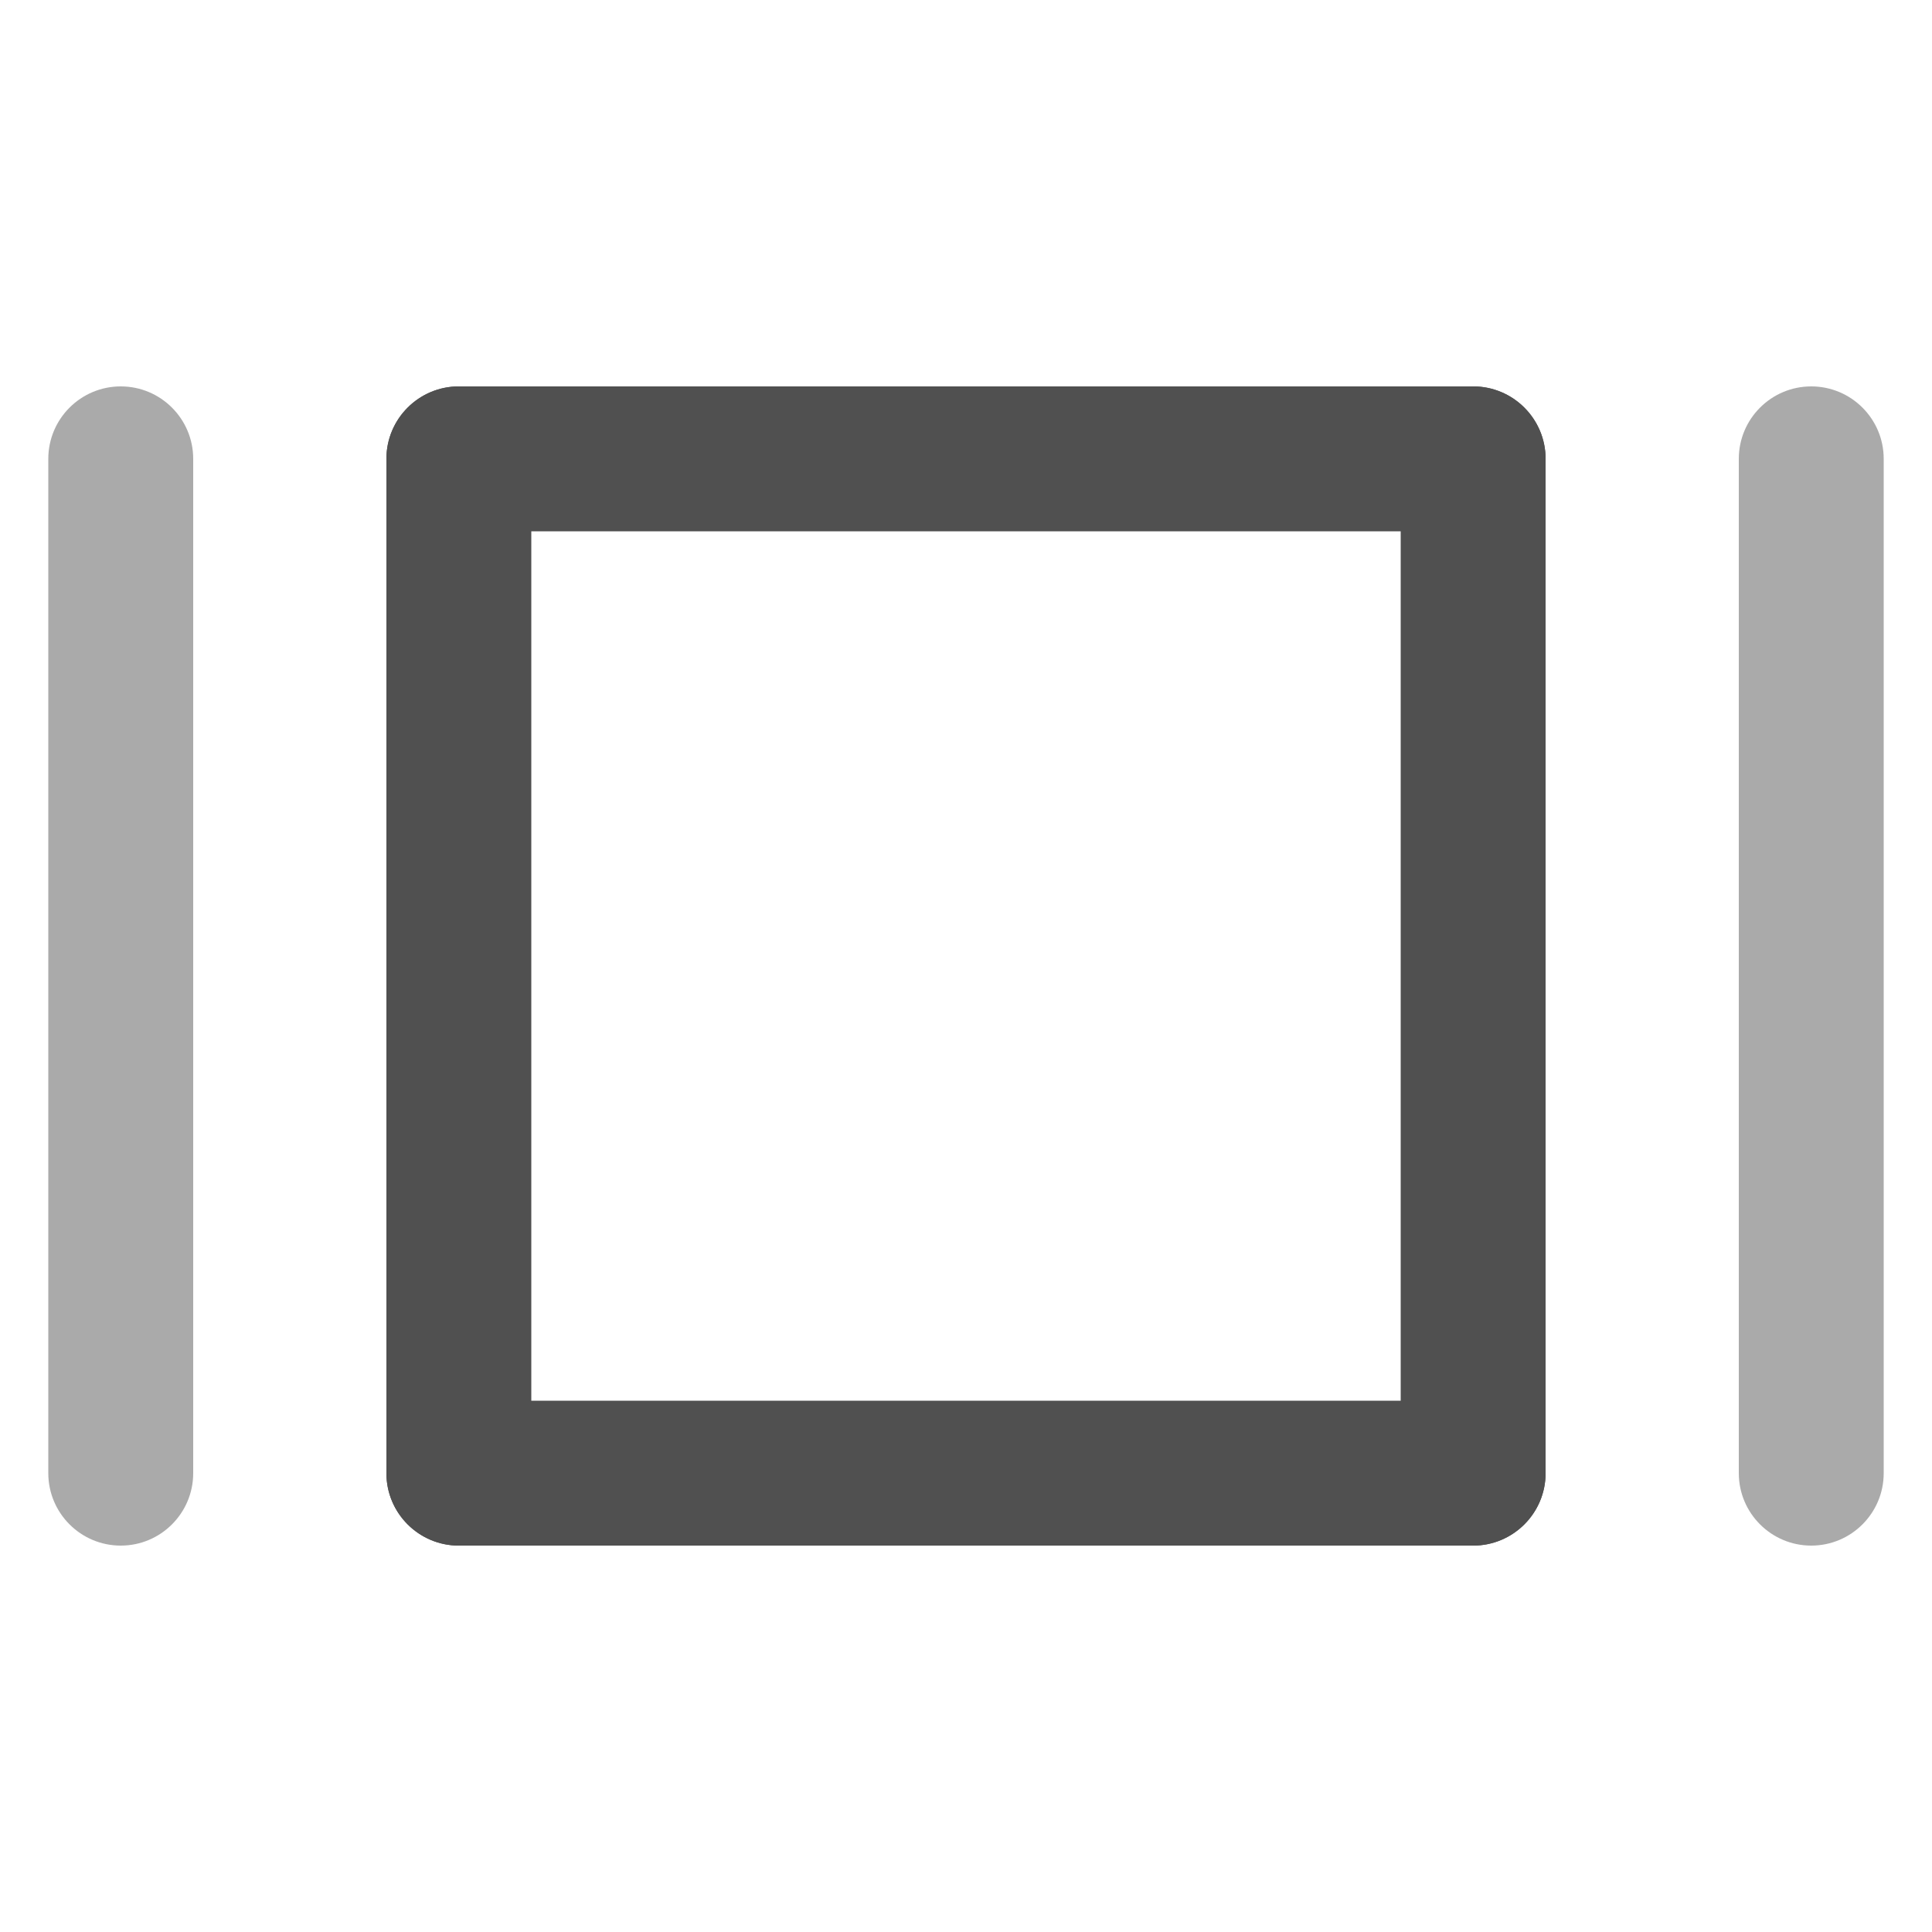
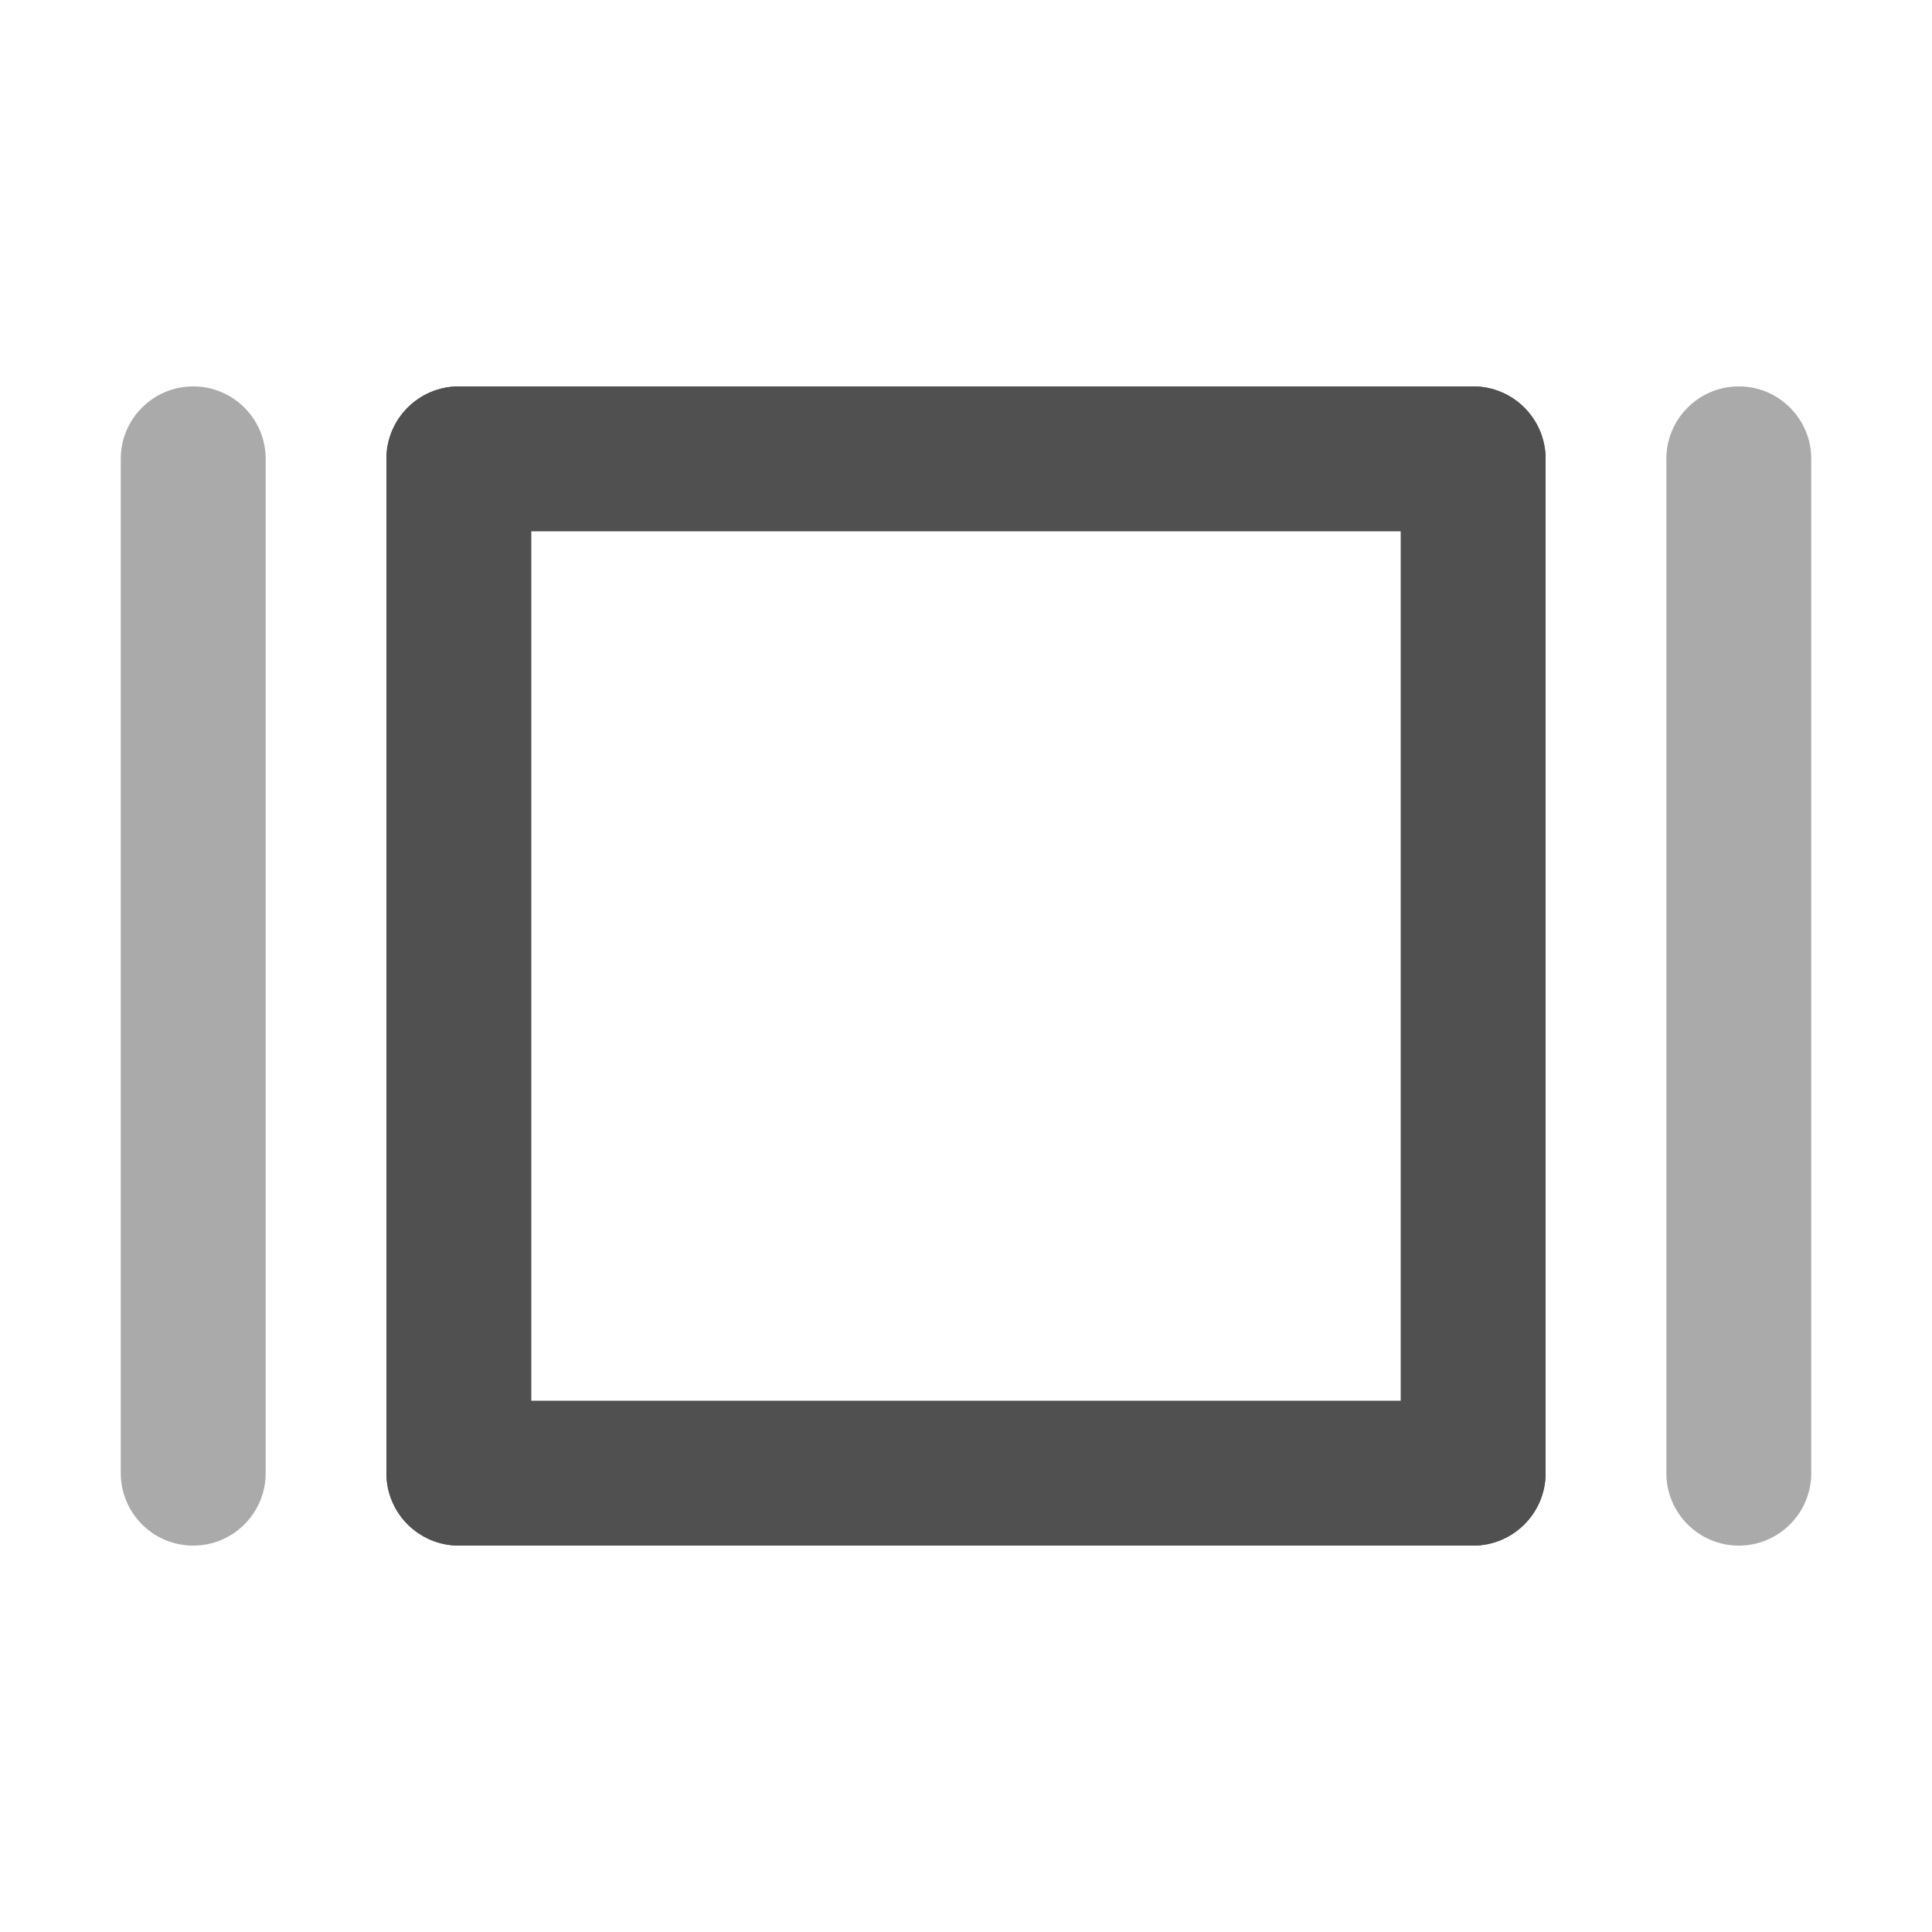
<svg xmlns="http://www.w3.org/2000/svg" width="20" height="20" viewBox="0 0 20 20" fill="none">
-   <path d="M18 4.75C18 4.336 18.336 4 18.75 4C19.164 4 19.5 4.336 19.5 4.75V15.25C19.5 15.664 19.164 16 18.75 16C18.336 16 18 15.664 18 15.25V4.75Z" fill="#AAAAAA" />
-   <path d="M0.5 4.75C0.5 4.336 0.836 4 1.25 4C1.664 4 2 4.336 2 4.75V15.25C2 15.664 1.664 16 1.25 16C0.836 16 0.5 15.664 0.5 15.25V4.75Z" fill="#AAAAAA" />
  <path d="M14.5 4.75C14.5 4.336 14.836 4 15.25 4C15.664 4 16 4.336 16 4.75V15.25C16 15.664 15.664 16 15.25 16C14.836 16 14.5 15.664 14.5 15.25V4.75Z" fill="#505050" />
  <path d="M4 4.75C4 4.336 4.336 4 4.75 4C5.164 4 5.5 4.336 5.5 4.75V15.25C5.5 15.664 5.164 16 4.75 16C4.336 16 4 15.664 4 15.25V4.75Z" fill="#505050" />
  <path d="M15.25 14.5C15.664 14.5 16 14.836 16 15.25C16 15.664 15.664 16 15.25 16L4.75 16C4.336 16 4 15.664 4 15.25C4 14.836 4.336 14.5 4.75 14.5L15.25 14.5Z" fill="#505050" />
  <path d="M15.25 4C15.664 4 16 4.336 16 4.75C16 5.164 15.664 5.5 15.25 5.5L4.75 5.5C4.336 5.5 4 5.164 4 4.75C4 4.336 4.336 4 4.75 4L15.25 4Z" fill="#505050" />
+   <path d="M1.25 4.75C1.25 4.336 1.586 4 2 4C2.414 4 2.75 4.336 2.75 4.75V15.25C2.75 15.664 2.414 16 2 16C1.586 16 1.25 15.664 1.25 15.25V4.75Z" fill="#AAAAAA" />
+   <path d="M17.25 4.75C17.25 4.336 17.586 4 18 4C18.414 4 18.75 4.336 18.75 4.75V15.25C18.75 15.664 18.414 16 18 16C17.586 16 17.25 15.664 17.25 15.25V4.75Z" fill="#AAAAAA" />
</svg>
